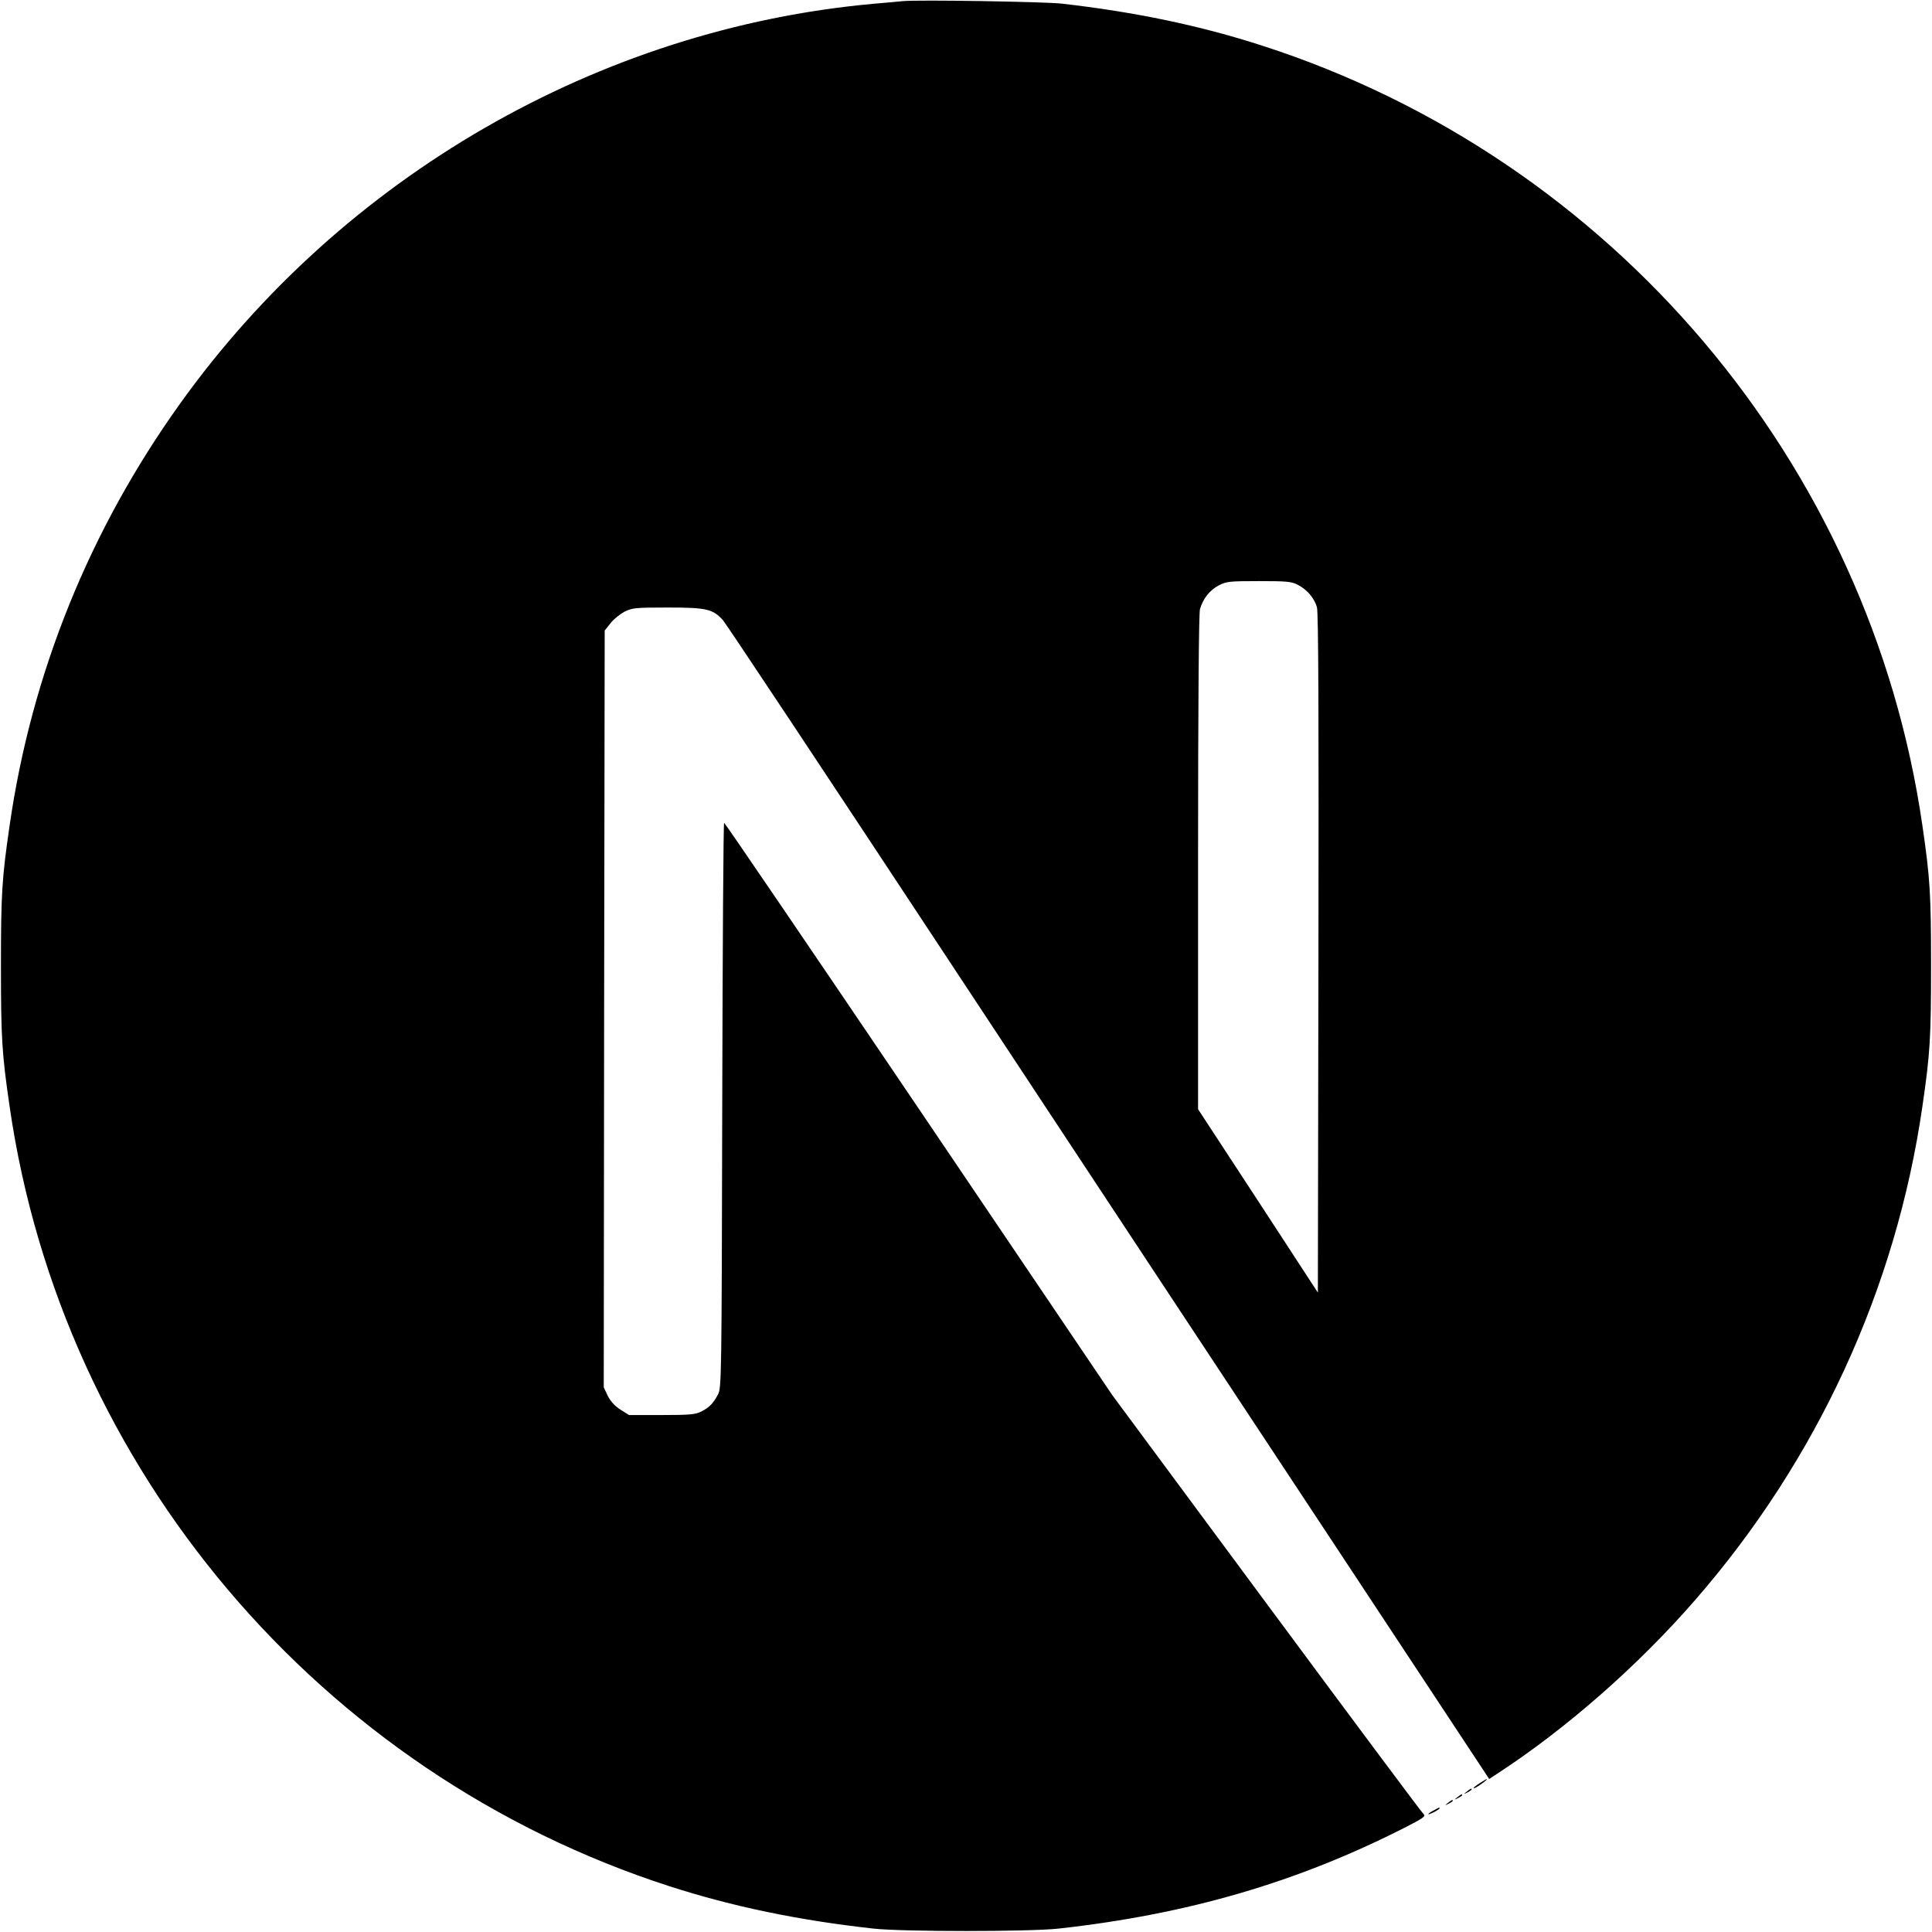
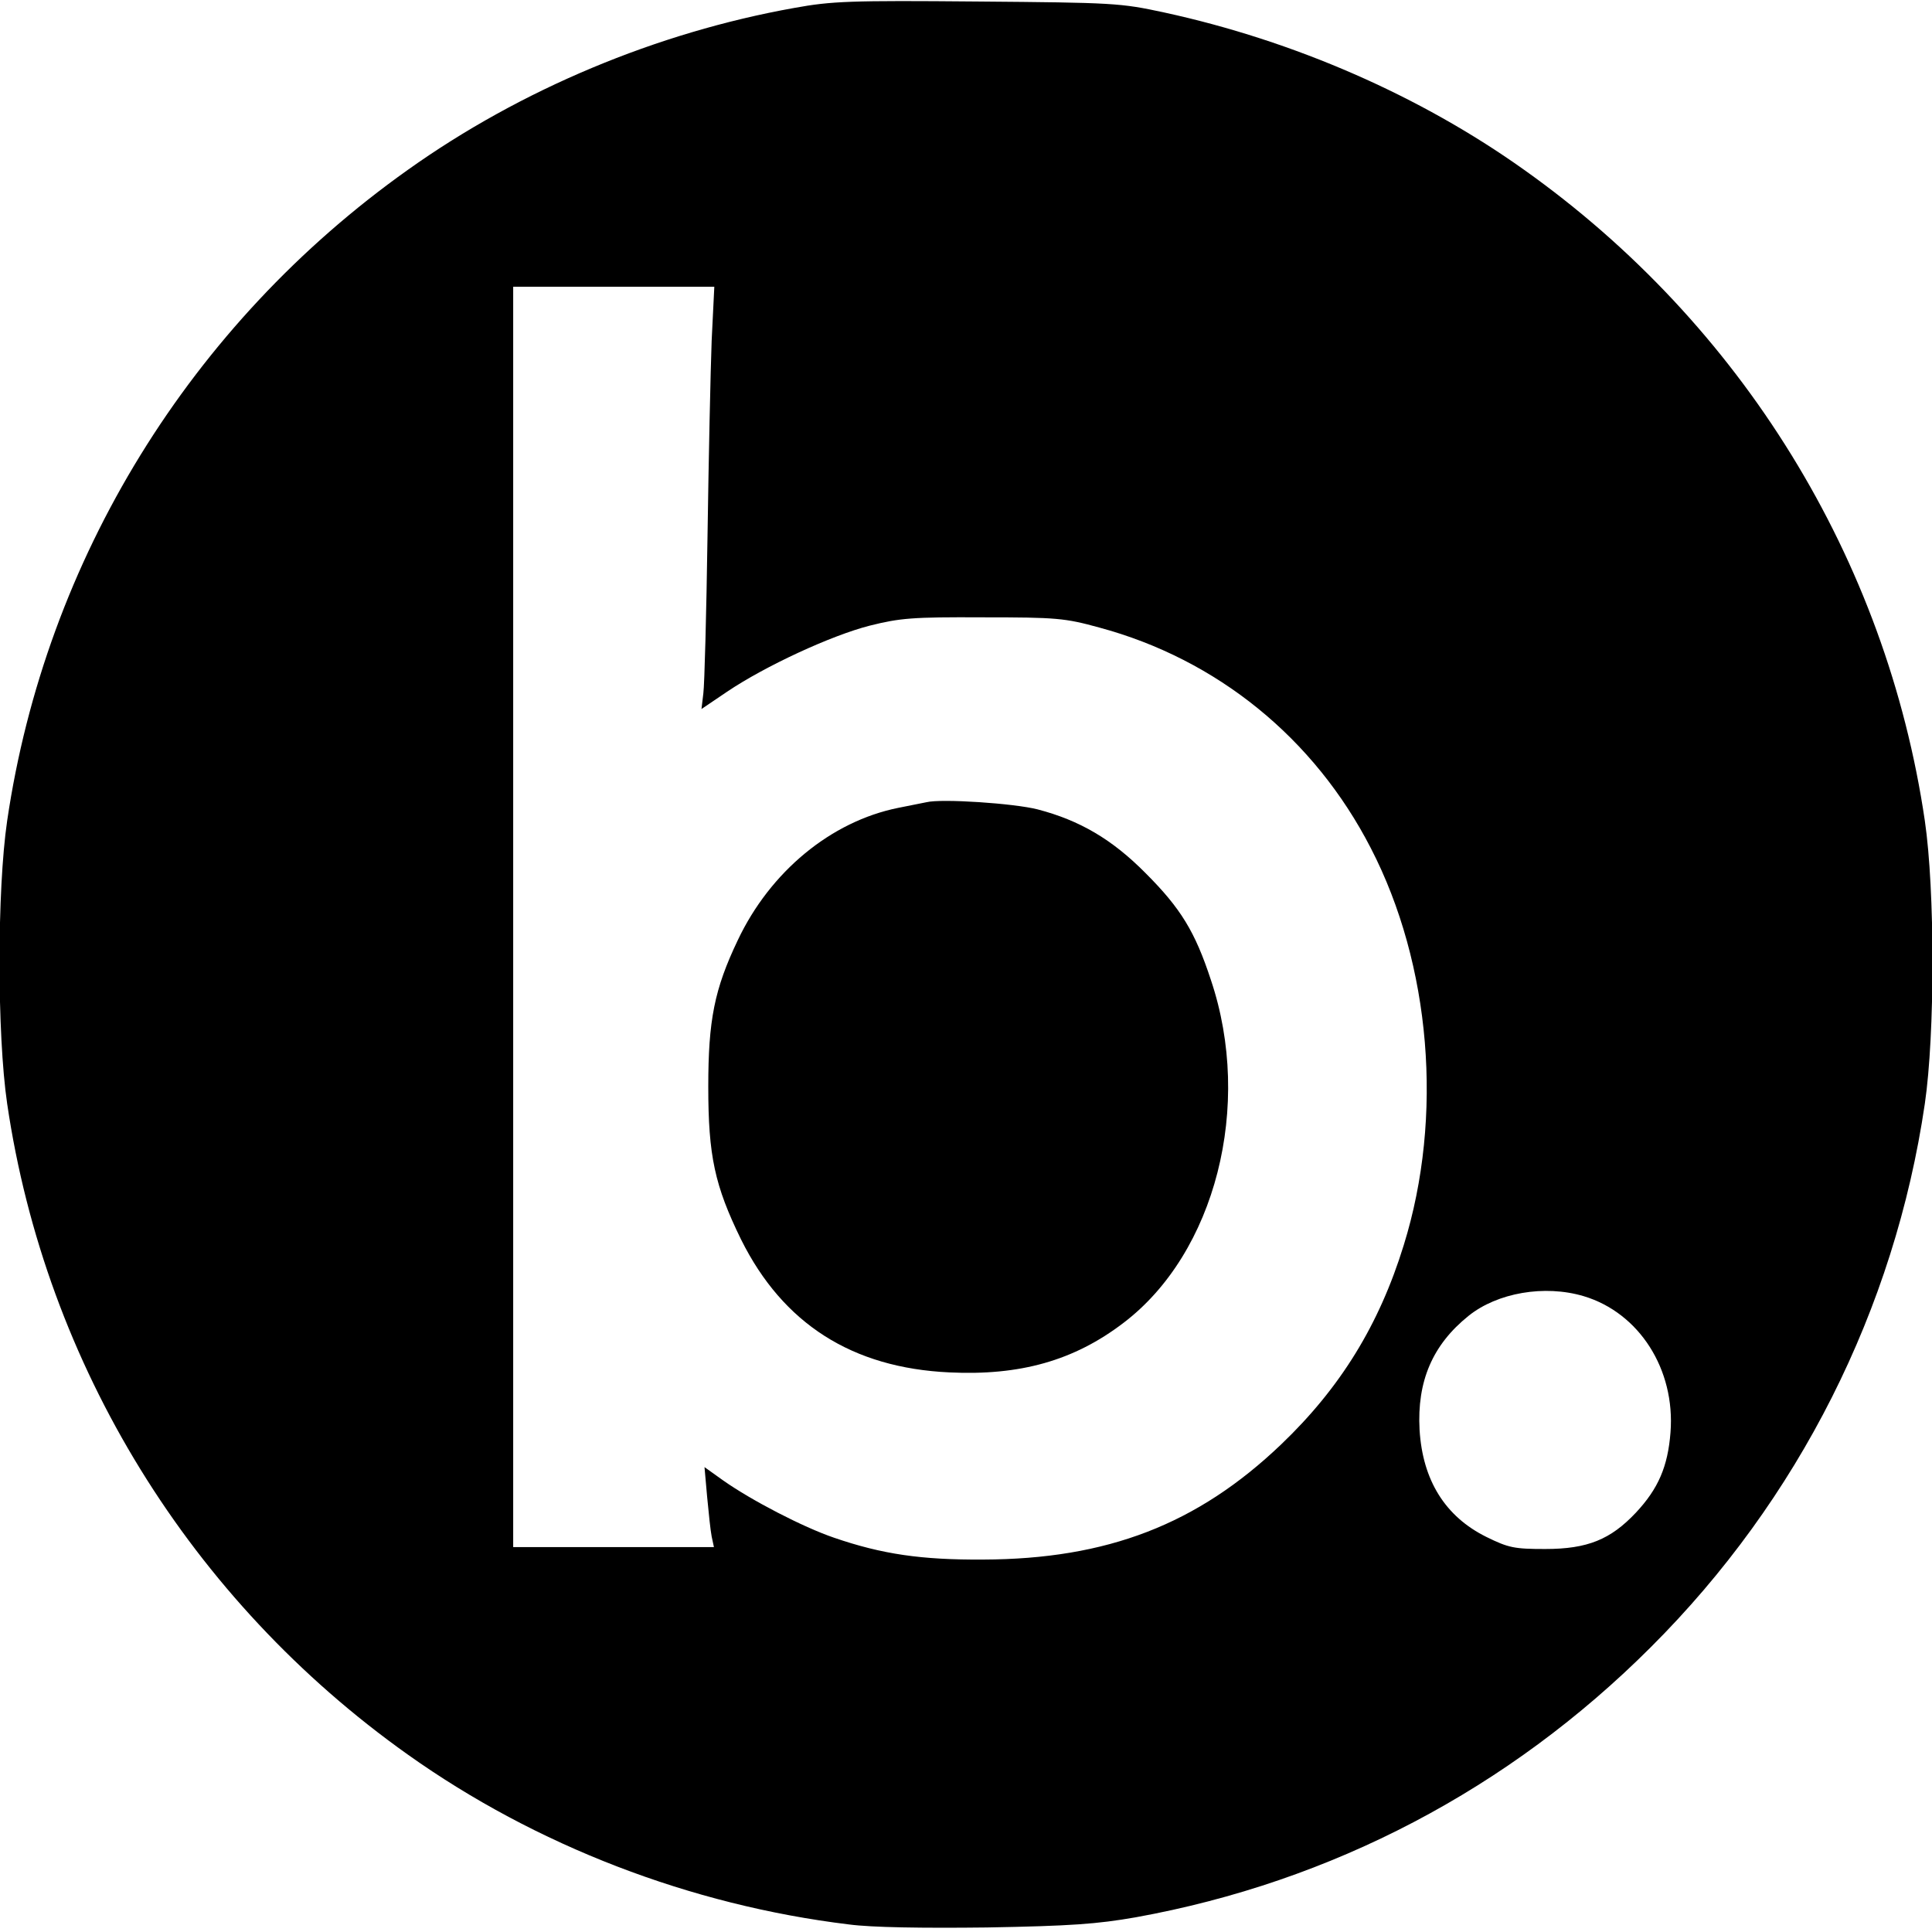
- <svg xmlns="http://www.w3.org/2000/svg" version="1.0" width="1024pt" height="1024pt" viewBox="0 0 1024 1024" preserveAspectRatio="xMidYMid meet">
-   <g transform="translate(0,1024) scale(0.1,-0.1)" fill="#000000" stroke="none">
-     <path d="M4785 10234 c-22 -2 -92 -9 -155 -14 -1453 -131 -2814 -915 -3676 -2120 -480 -670 -787 -1430 -903 -2235 -41 -281 -46 -364 -46 -745 0 -381 5 -464 46 -745 278 -1921 1645 -3535 3499 -4133 332 -107 682 -180 1080 -224 155 -17 825 -17 980 0 687 76 1269 246 1843 539 88 45 105 57 93 67 -8 6 -383 509 -833 1117 l-818 1105 -1025 1517 c-564 834 -1028 1516 -1032 1516 -4 1 -8 -673 -10 -1496 -3 -1441 -4 -1499 -22 -1533 -26 -49 -46 -69 -88 -91 -32 -16 -60 -19 -211 -19 l-173 0 -46 29 c-30 19 -52 44 -67 73 l-21 45 2 2005 3 2006 31 39 c16 21 50 48 74 61 41 20 57 22 230 22 204 0 238 -8 291 -66 15 -16 570 -852 1234 -1859 664 -1007 1572 -2382 2018 -3057 l810 -1227 41 27 c363 236 747 572 1051 922 647 743 1064 1649 1204 2615 41 281 46 364 46 745 0 381 -5 464 -46 745 -278 1921 -1645 3535 -3499 4133 -327 106 -675 179 -1065 223 -96 10 -757 21 -840 13z m2094 -3094 c48 -24 87 -70 101 -118 8 -26 10 -582 8 -1835 l-3 -1798 -317 486 -318 486 0 1307 c0 845 4 1320 10 1343 16 56 51 100 99 126 41 21 56 23 213 23 148 0 174 -2 207 -20z" />
-     <path d="M7843 789 c-35 -22 -46 -37 -15 -20 22 13 58 40 52 41 -3 0 -20 -10 -37 -21z" />
-     <path d="M7774 744 c-18 -14 -18 -15 4 -4 12 6 22 13 22 15 0 8 -5 6 -26 -11z" />
-     <path d="M7724 714 c-18 -14 -18 -15 4 -4 12 6 22 13 22 15 0 8 -5 6 -26 -11z" />
-     <path d="M7674 684 c-18 -14 -18 -15 4 -4 12 6 22 13 22 15 0 8 -5 6 -26 -11z" />
-     <path d="M7598 644 c-38 -20 -36 -28 2 -9 17 9 30 18 30 20 0 7 -1 6 -32 -11z" />
+ <svg xmlns="http://www.w3.org/2000/svg" version="1.0" width="512pt" height="512pt" viewBox="0 0 512 512" preserveAspectRatio="xMidYMid meet">
+   <g transform="translate(0,512) scale(0.1,-0.1)" fill="#000000" stroke="none">
+     <path d="M2105 5099 c-364 -65 -725 -216 -1024 -429 -576 -409 -960 -1032 -1062 -1725 -27 -184 -27 -566 0 -750 102 -693 486 -1316 1062 -1725 339 -241 749 -399 1169 -450 61 -8 194 -10 365 -8 223 4 292 9 395 27 520 94 989 340 1365 716 391 390 646 895 726 1440 27 184 27 566 0 750 -102 693 -486 1316 -1062 1725 -275 196 -609 342 -954 417 -116 25 -133 26 -495 29 -337 3 -386 1 -485 -17z m-219 -881 c-3 -79 -8 -312 -11 -518 -3 -206 -8 -394 -11 -417 l-5 -42 68 46 c101 68 276 149 378 175 80 20 113 23 300 22 195 0 217 -2 308 -27 312 -84 570 -293 720 -585 159 -308 193 -711 87 -1052 -65 -211 -168 -378 -325 -528 -222 -212 -461 -304 -790 -305 -163 -1 -267 14 -395 58 -82 28 -219 99 -294 152 l-49 35 7 -79 c4 -43 9 -90 12 -105 l6 -28 -266 0 -266 0 0 1670 0 1670 266 0 267 0 -7 -142z m2311 -2533 c147 -44 243 -194 230 -361 -7 -90 -32 -149 -92 -213 -67 -71 -128 -96 -240 -96 -82 0 -97 3 -156 32 -109 54 -169 150 -177 284 -7 128 34 225 130 302 76 61 201 83 305 52z" />
+     <path d="M2455 2994 c-11 -2 -45 -9 -75 -15 -178 -36 -339 -169 -425 -351 -62 -130 -78 -212 -78 -388 0 -183 17 -262 87 -405 111 -223 294 -340 552 -352 187 -9 330 31 461 131 244 185 344 576 232 909 -42 128 -80 190 -173 283 -89 90 -175 140 -286 169 -62 16 -255 29 -295 19z" />
  </g>
</svg>
